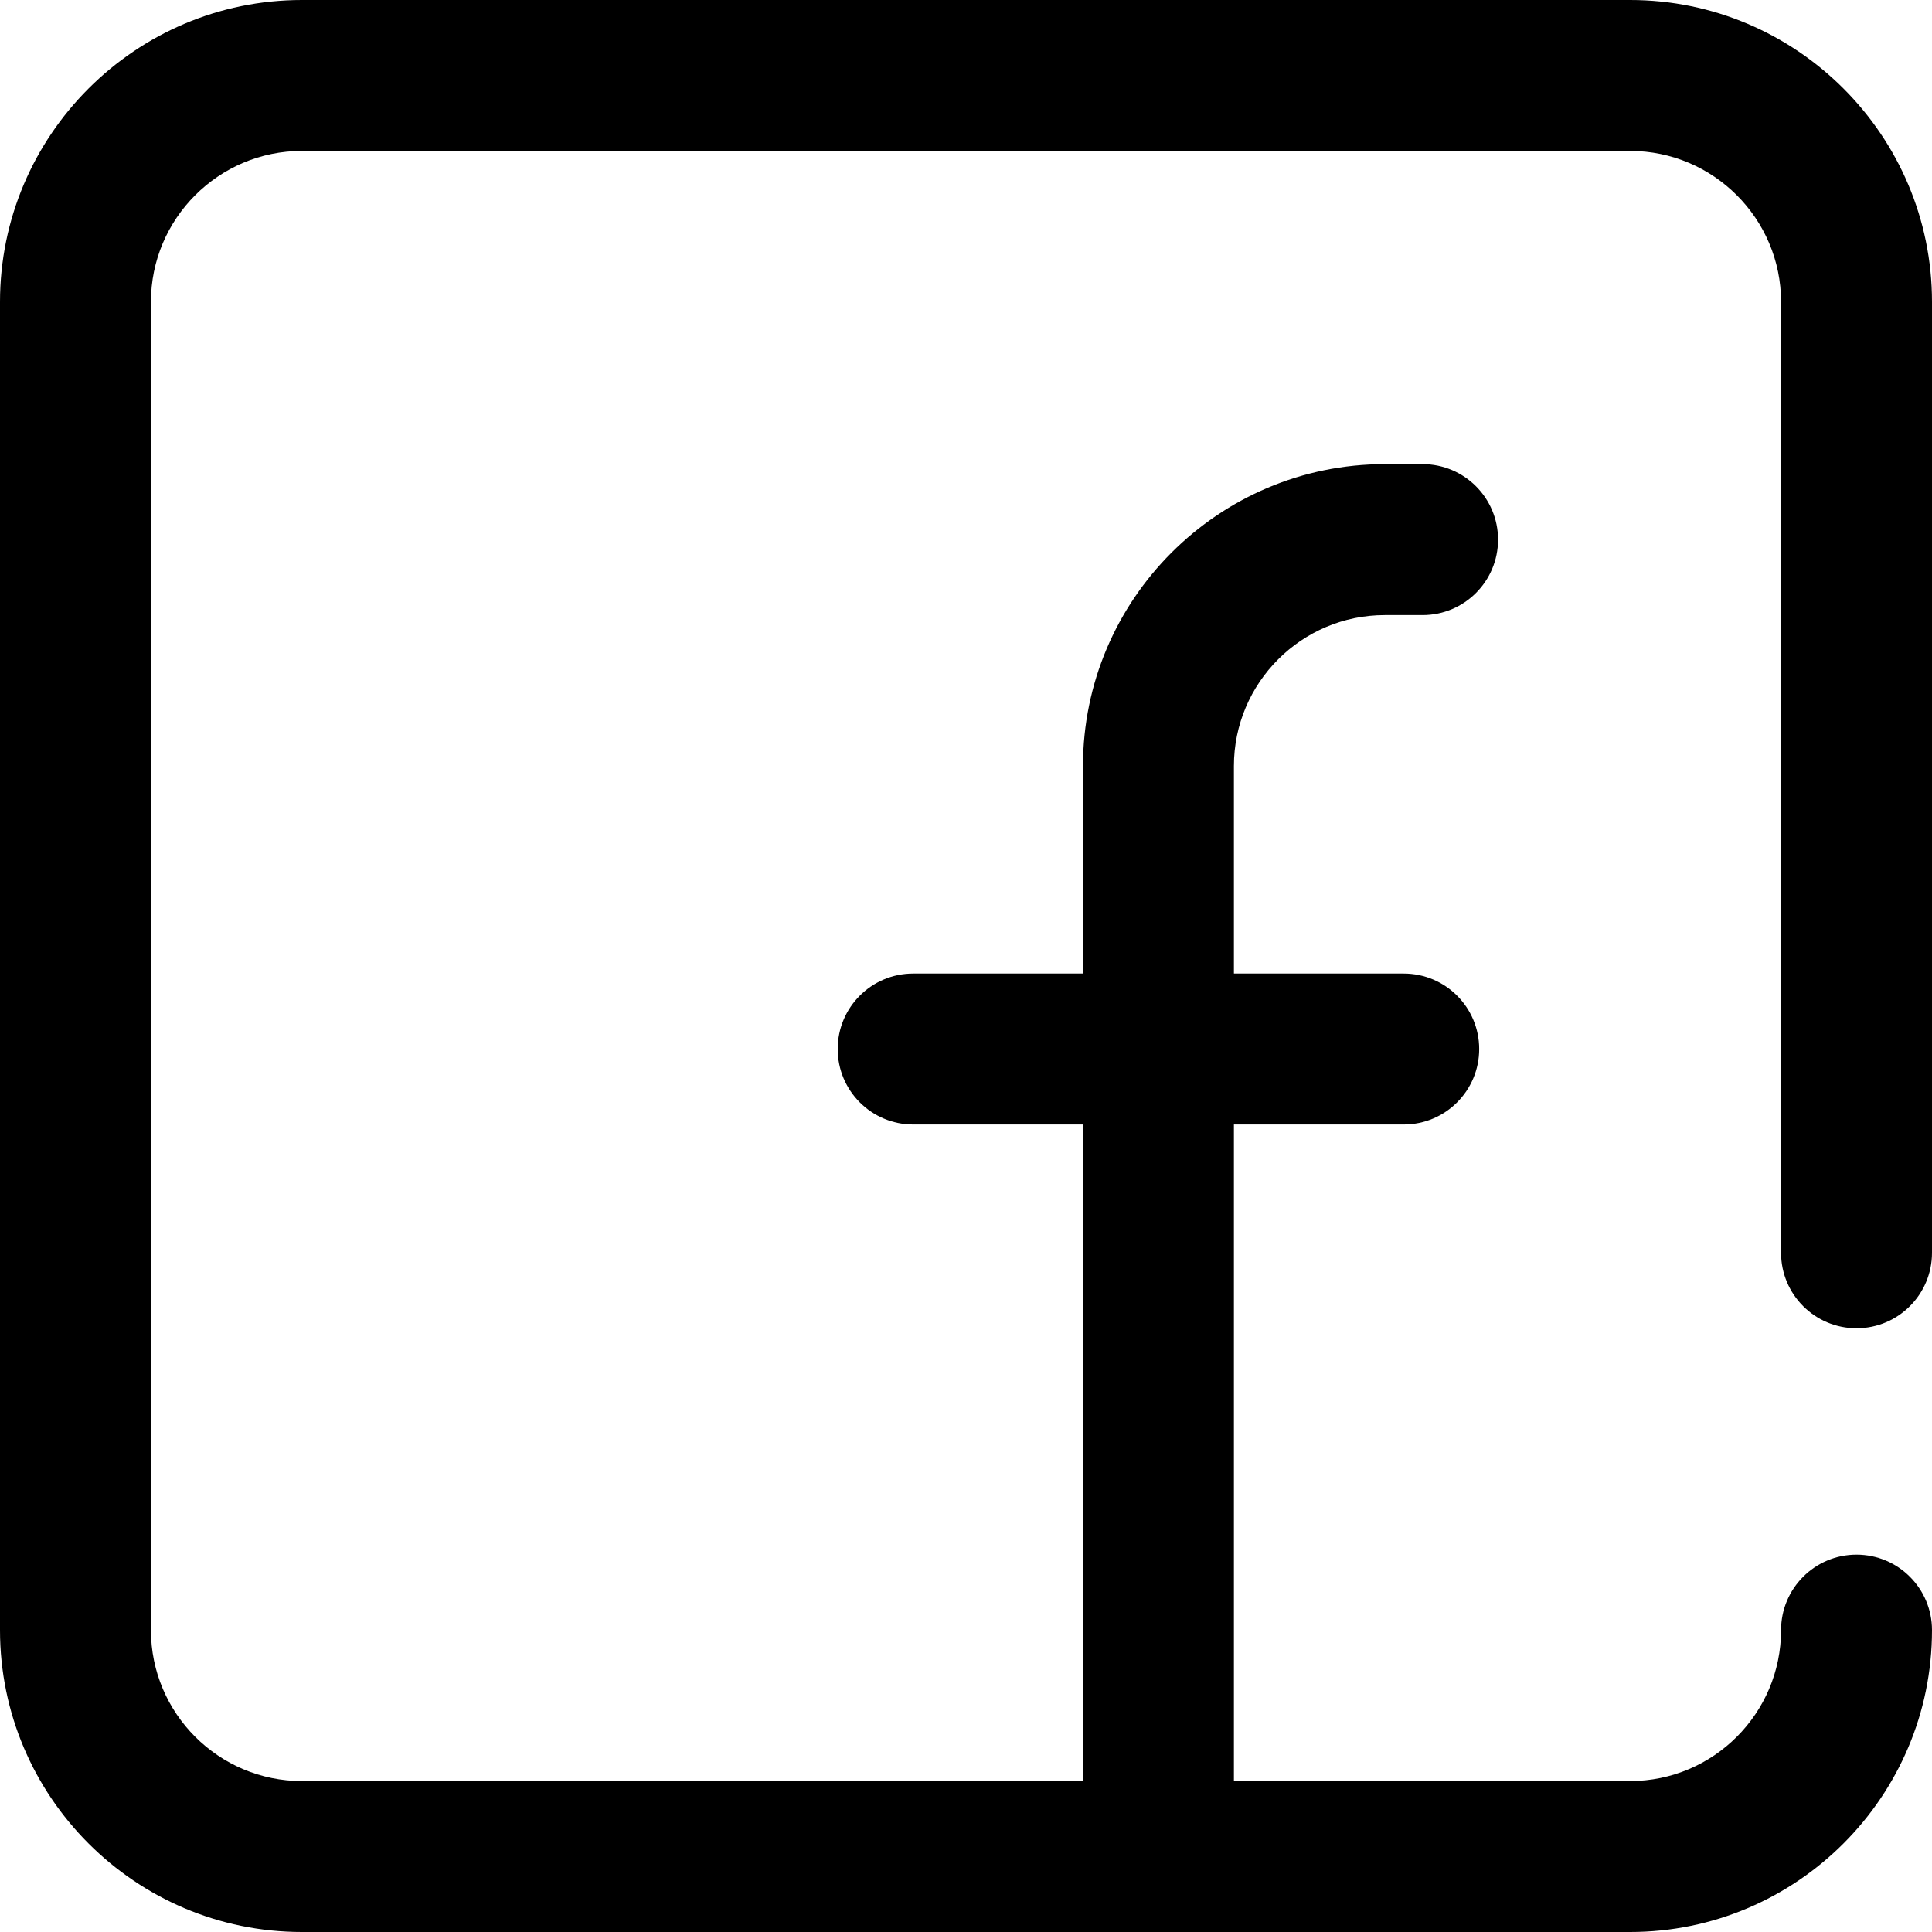
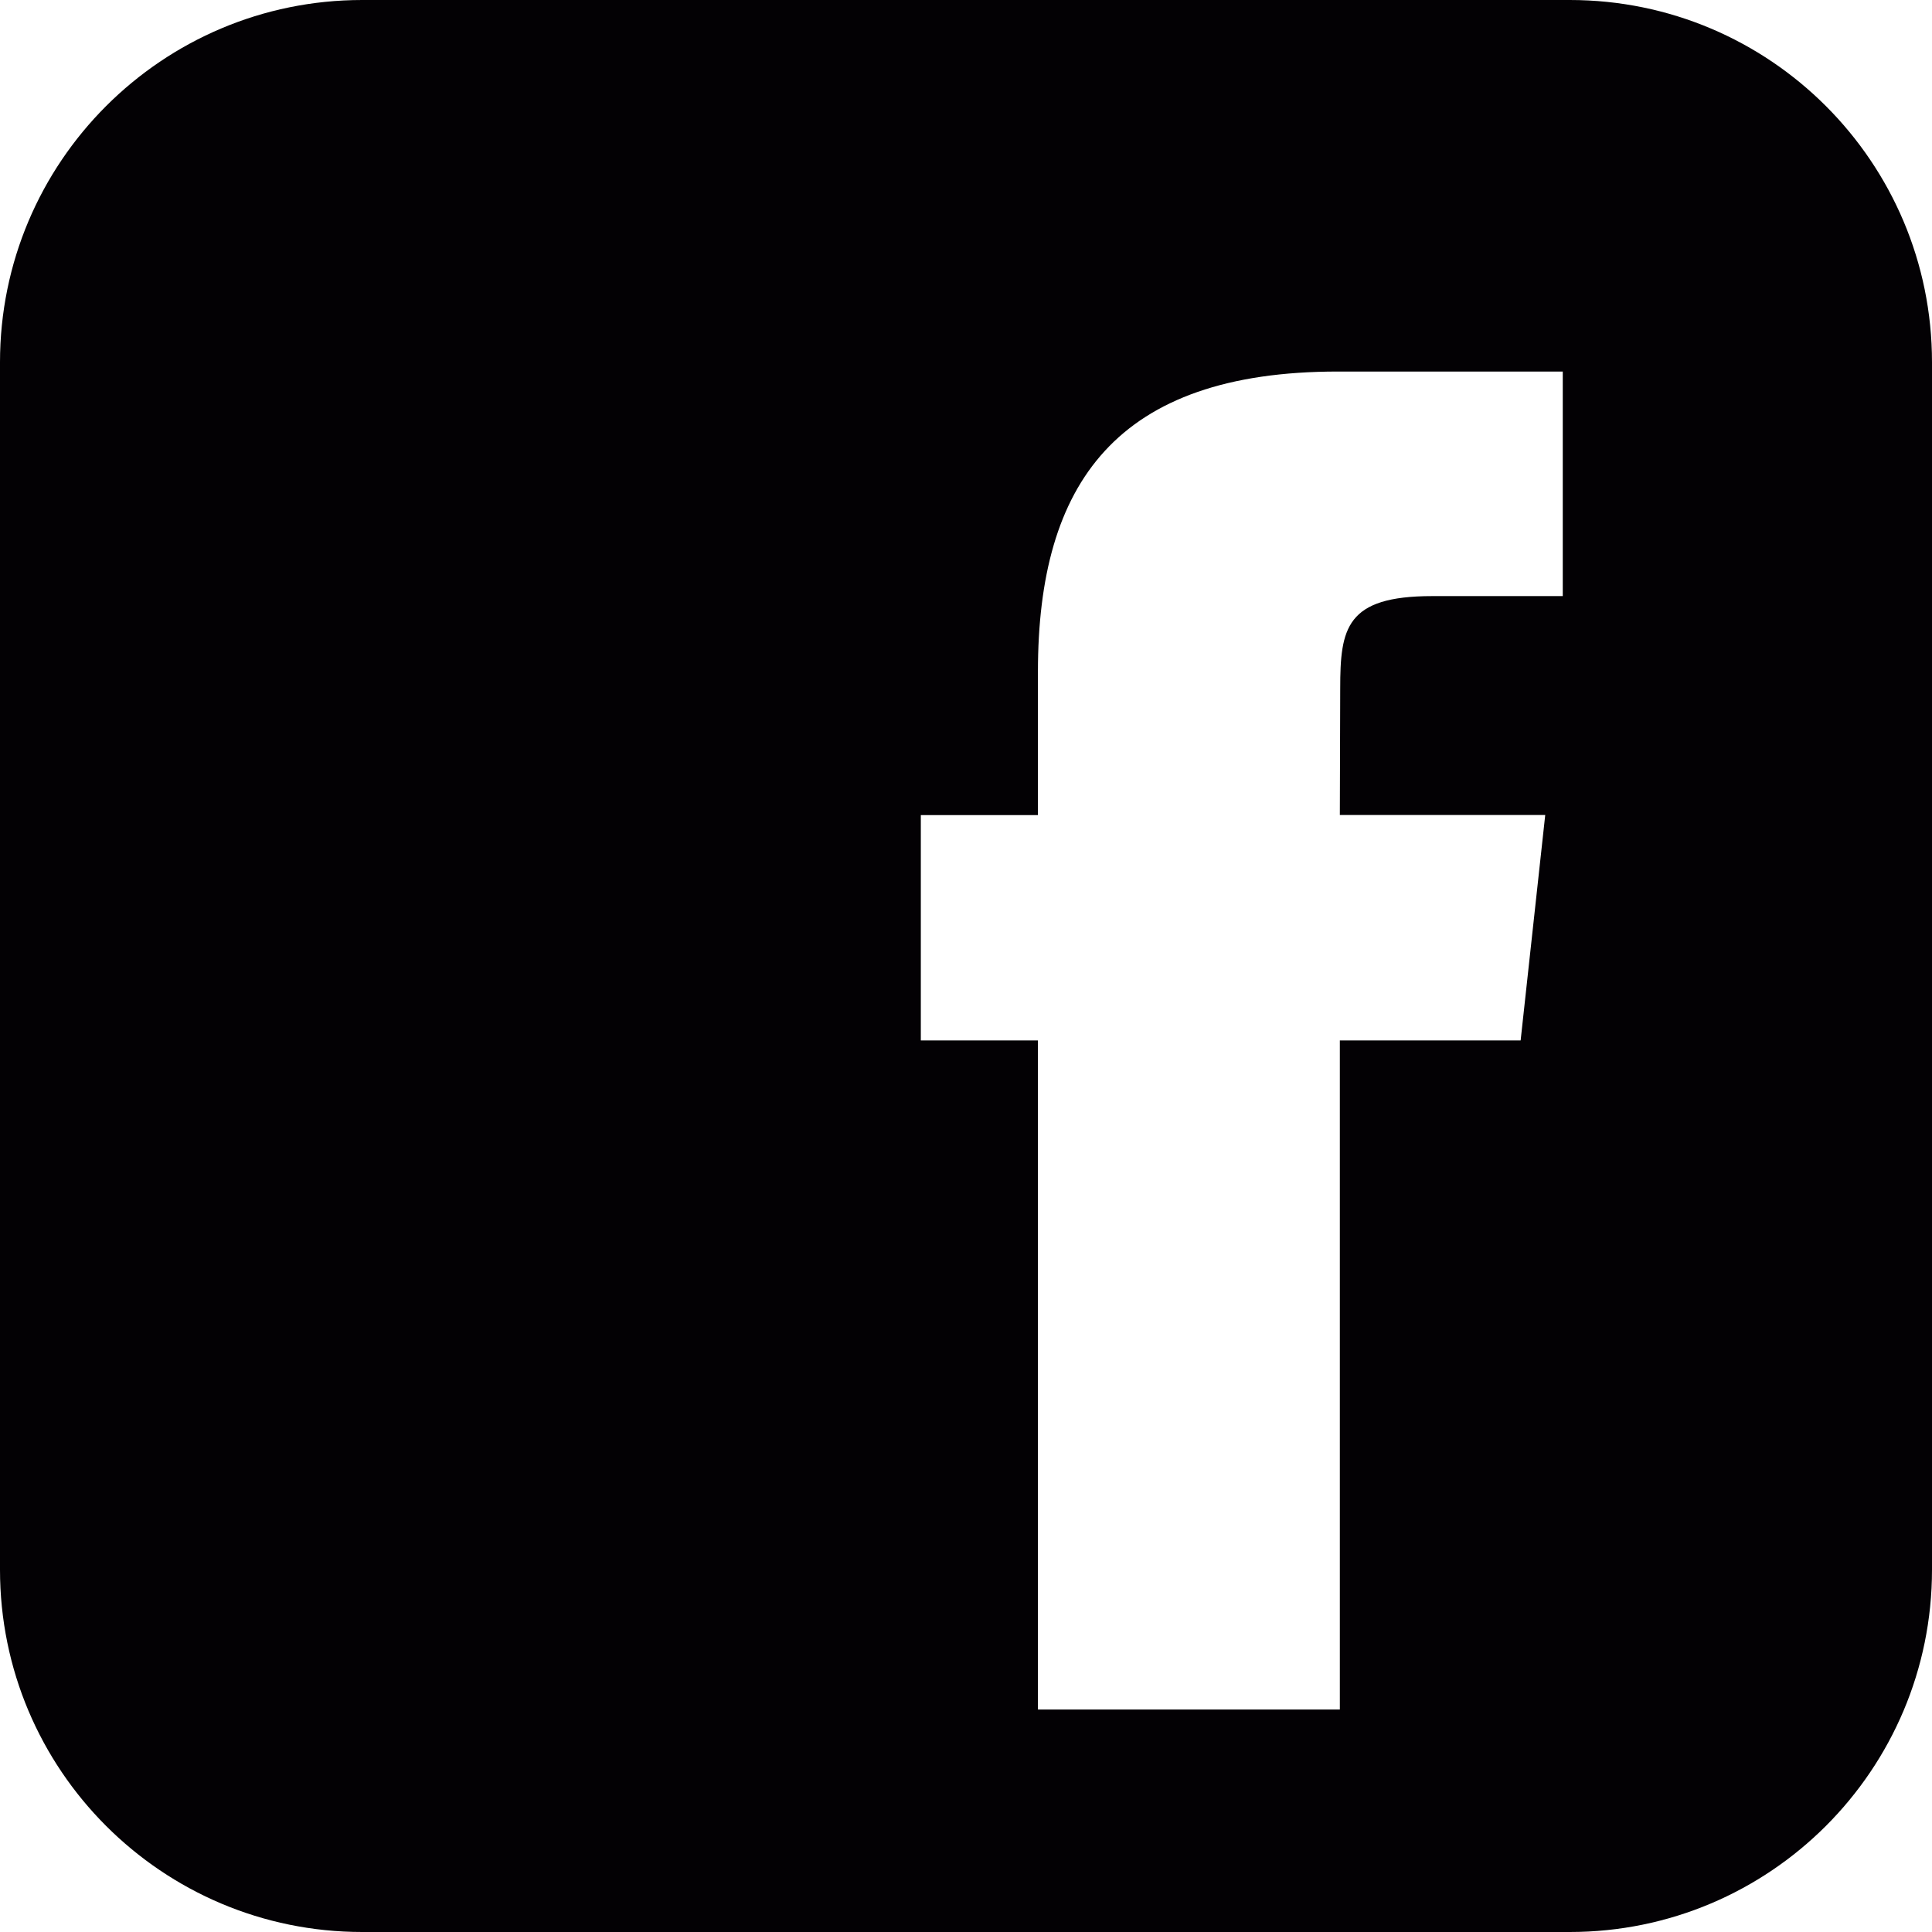
- <svg xmlns="http://www.w3.org/2000/svg" version="1.1" id="Capa_1" x="0px" y="0px" viewBox="0 0 512 512" style="enable-background:new 0 0 512 512;" xml:space="preserve">
+ <svg xmlns="http://www.w3.org/2000/svg" version="1.1" id="Capa_1" x="0px" y="0px" viewBox="0 0 26 26" style="enable-background:new 0 0 26 26;" xml:space="preserve">
  <g>
-     <g>
-       <path d="M492,352c11.046,0,20-8.954,20-20V80c0-44.112-35.888-80-80-80H80C35.888,0,0,35.888,0,80v352c0,44.112,35.888,80,80,80    h352c44.112,0,80-35.888,80-80c0-11.046-8.954-20-20-20c-11.046,0-20,8.954-20,20c0,22.056-17.944,40-40,40H327V298h45    c11.046,0,20-8.954,20-20c0-11.046-8.954-20-20-20h-45v-55c0-22.056,17.944-40,40-40h10c11.046,0,20-8.954,20-20s-8.954-20-20-20    h-10c-44.112,0-80,35.888-80,80v55h-45c-11.046,0-20,8.954-20,20c0,11.046,8.954,20,20,20h45v174H80c-22.056,0-40-17.944-40-40V80    c0-22.056,17.944-40,40-40h352c22.056,0,40,17.944,40,40v252C472,343.046,480.954,352,492,352z" />
-     </g>
+     <path style="fill:#030104;" d="M21.125,0H4.875C2.182,0,0,2.182,0,4.875v16.25C0,23.818,2.182,26,4.875,26h16.25   C23.818,26,26,23.818,26,21.125V4.875C26,2.182,23.818,0,21.125,0z M20.464,14.002h-2.433v9.004h-4.063v-9.004h-1.576v-3.033h1.576   V9.037C13.969,6.504,15.021,5,18.006,5h3.025v3.022h-1.757c-1.162,0-1.238,0.433-1.238,1.243l-0.005,1.703h2.764L20.464,14.002z" />
  </g>
  <g>
</g>
  <g>
</g>
  <g>
</g>
  <g>
</g>
  <g>
</g>
  <g>
</g>
  <g>
</g>
  <g>
</g>
  <g>
</g>
  <g>
</g>
  <g>
</g>
  <g>
</g>
  <g>
</g>
  <g>
</g>
  <g>
</g>
</svg>
